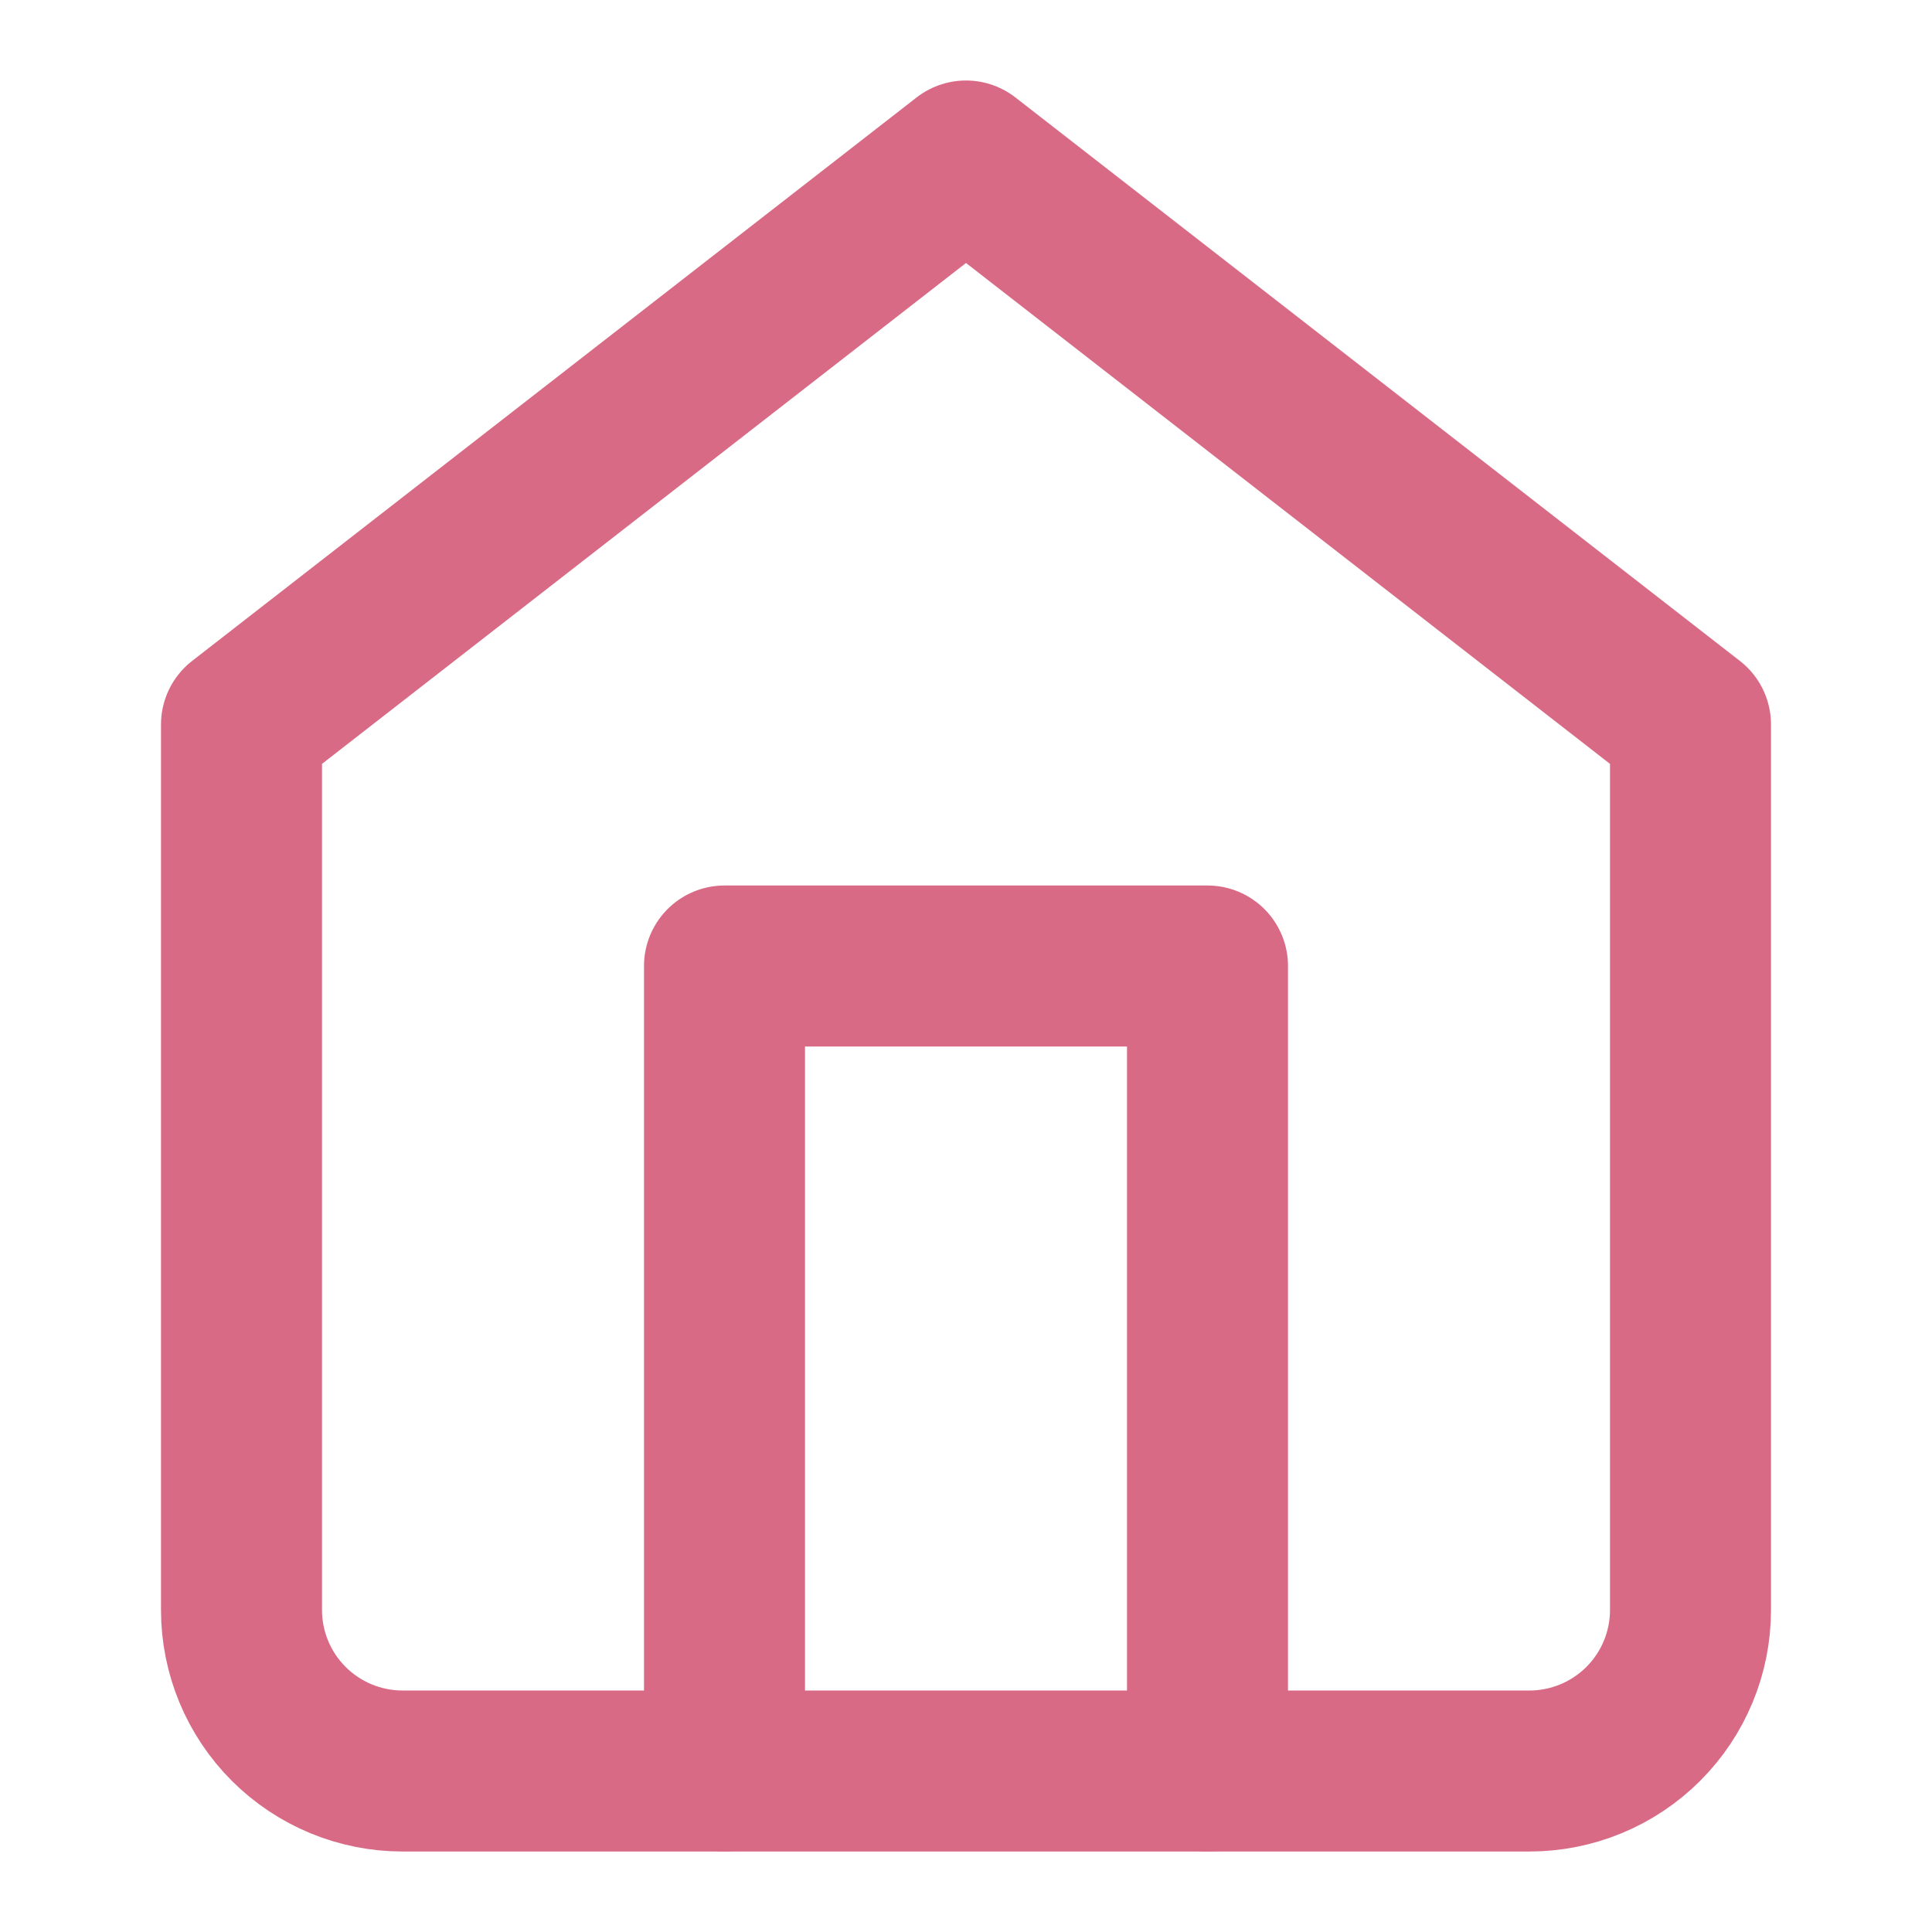
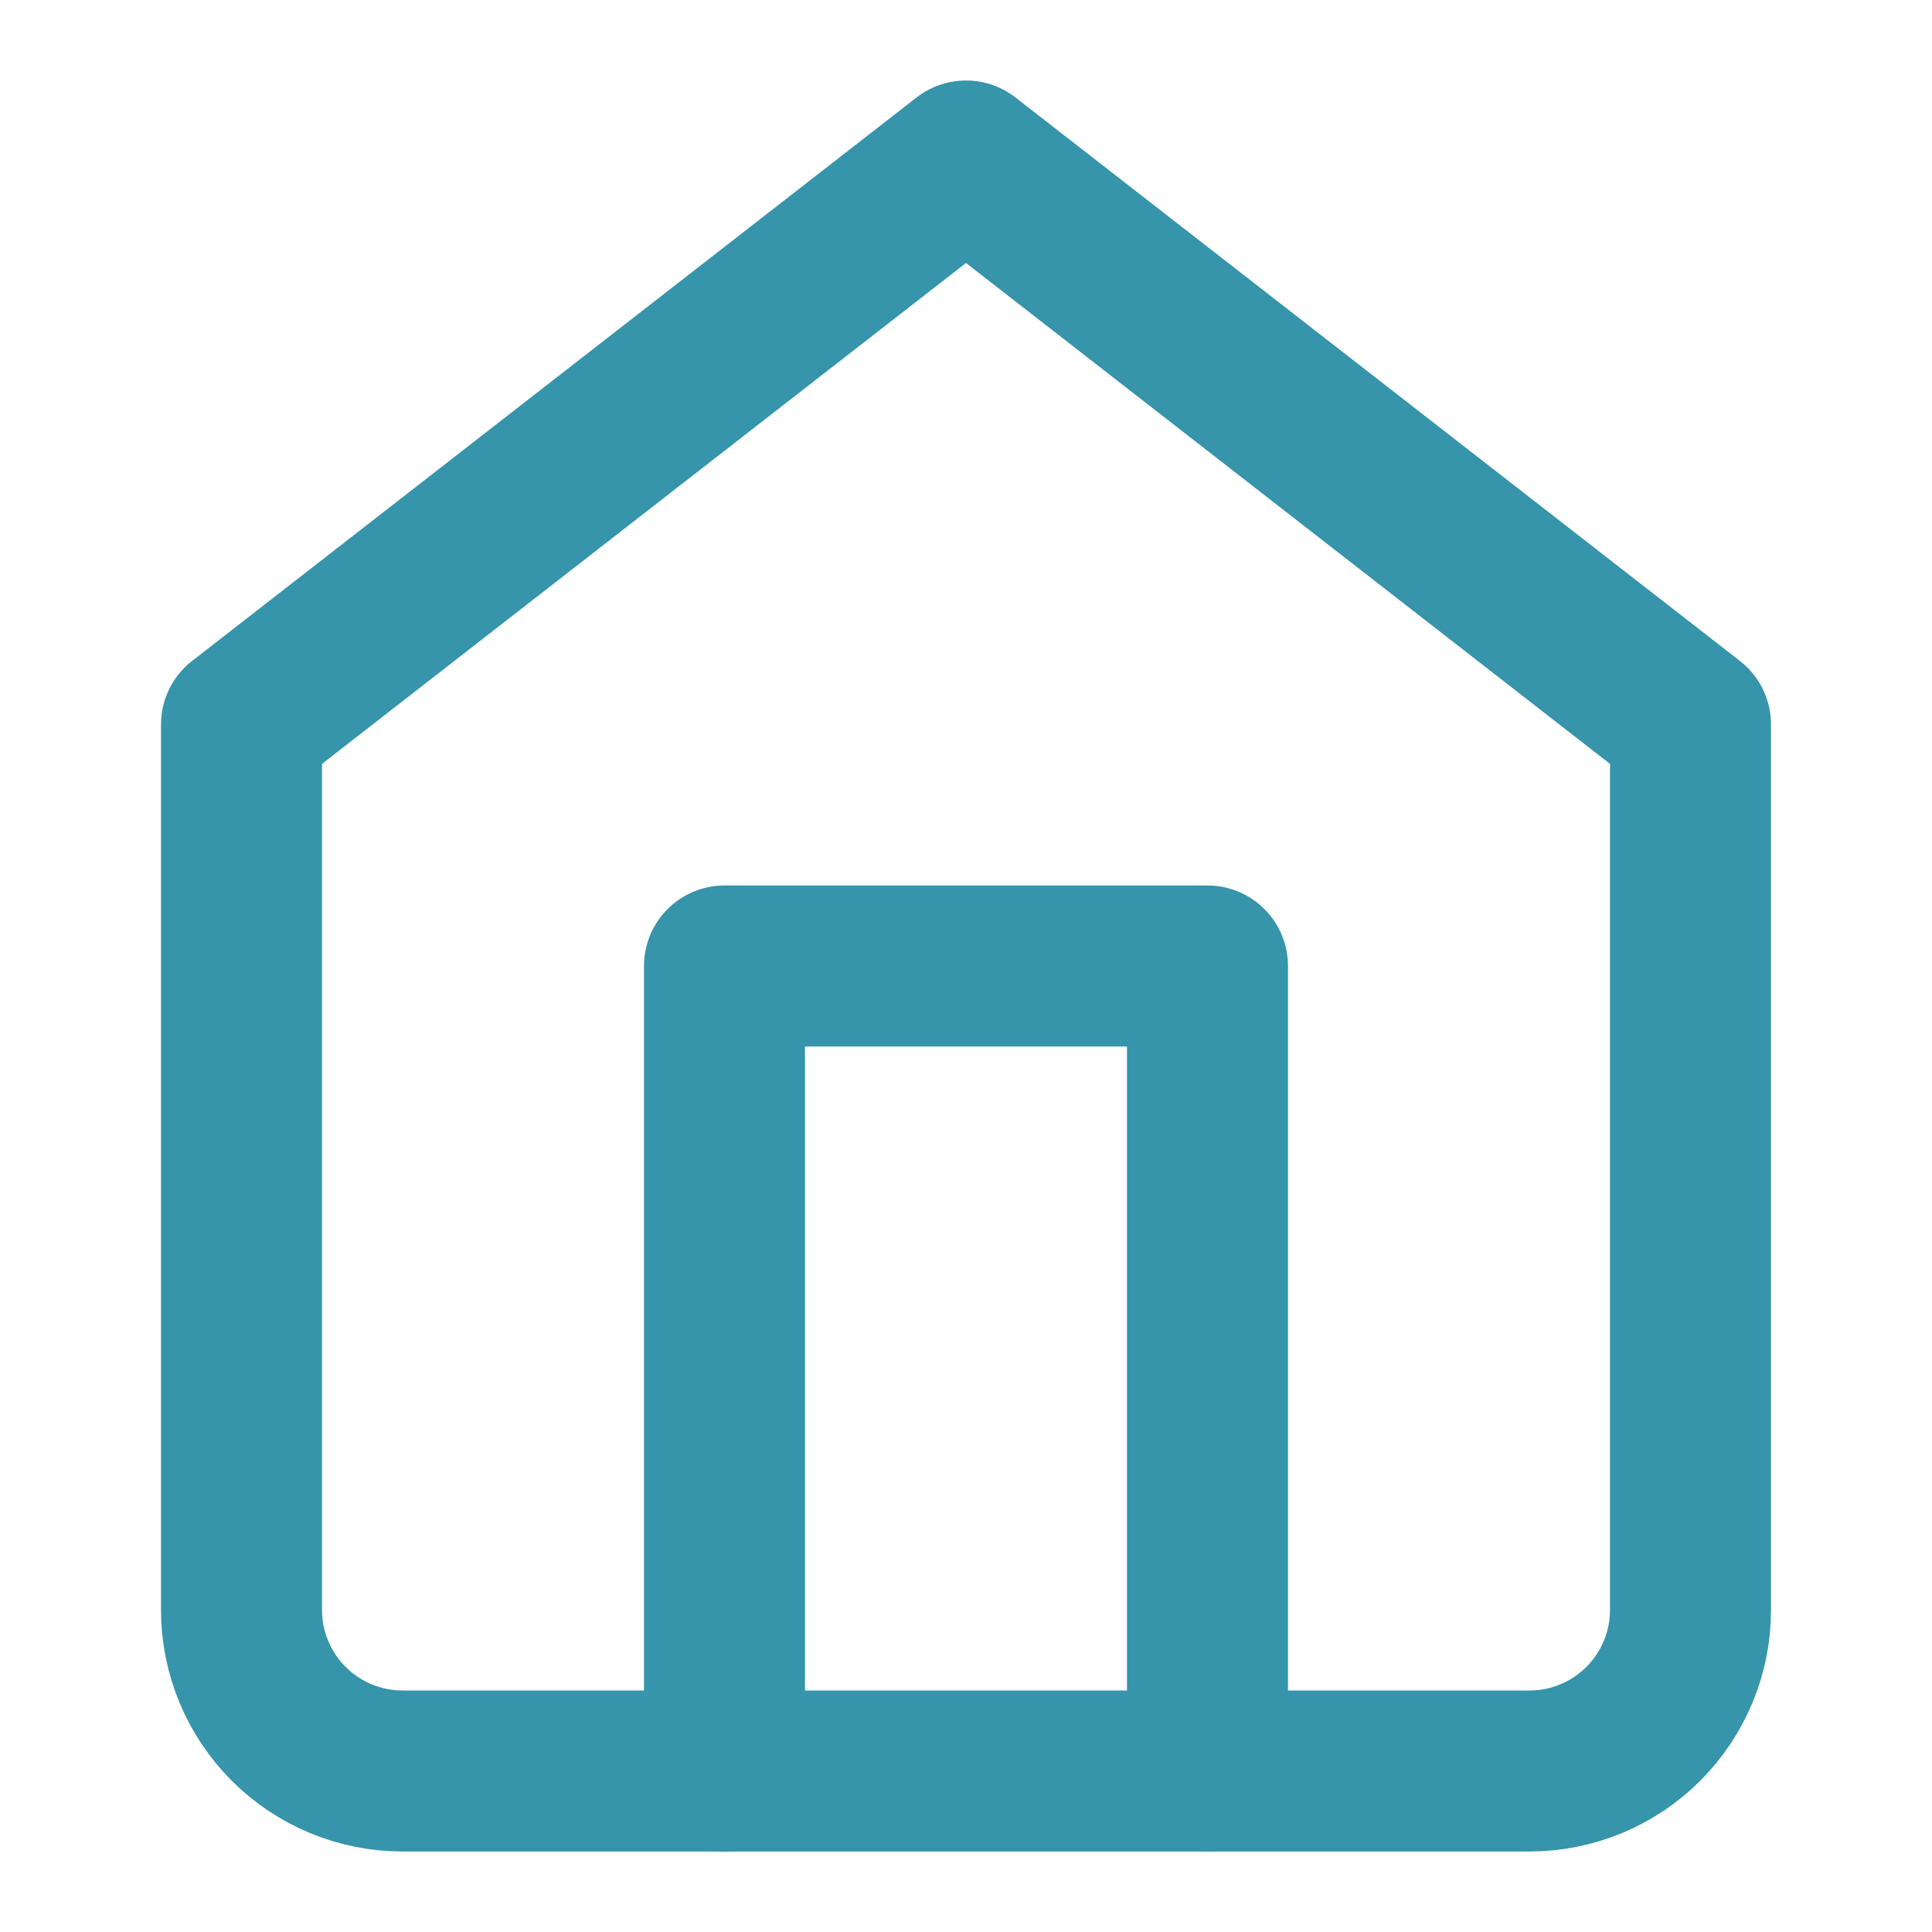
<svg xmlns="http://www.w3.org/2000/svg" preserveAspectRatio="none" overflow="visible" style="display: block;" width="24" height="24" viewBox="0 0 24 24" fill="none">
  <g id="home">
-     <path id="Vector" d="M3 9L12 2L21 9V20C21 20.53 20.789 21.039 20.414 21.414C20.039 21.789 19.53 22 19 22H5C4.47 22 3.961 21.789 3.586 21.414C3.211 21.039 3 20.53 3 20V9Z" stroke="#D96A85" stroke-width="2" stroke-linecap="round" stroke-linejoin="round" />
-     <path id="Vector_2" d="M9 22V12H15V22" stroke="#D96A85" stroke-width="2" stroke-linecap="round" stroke-linejoin="round" />
+     <path id="Vector" d="M3 9L12 2L21 9V20C21 20.53 20.789 21.039 20.414 21.414C20.039 21.789 19.53 22 19 22H5C4.47 22 3.961 21.789 3.586 21.414C3.211 21.039 3 20.53 3 20V9Z" stroke="#3694AB" stroke-width="2" stroke-linecap="round" stroke-linejoin="round" />
+     <path id="Vector_2" d="M9 22V12H15V22" stroke="#3694AB" stroke-width="2" stroke-linecap="round" stroke-linejoin="round" />
  </g>
</svg>
